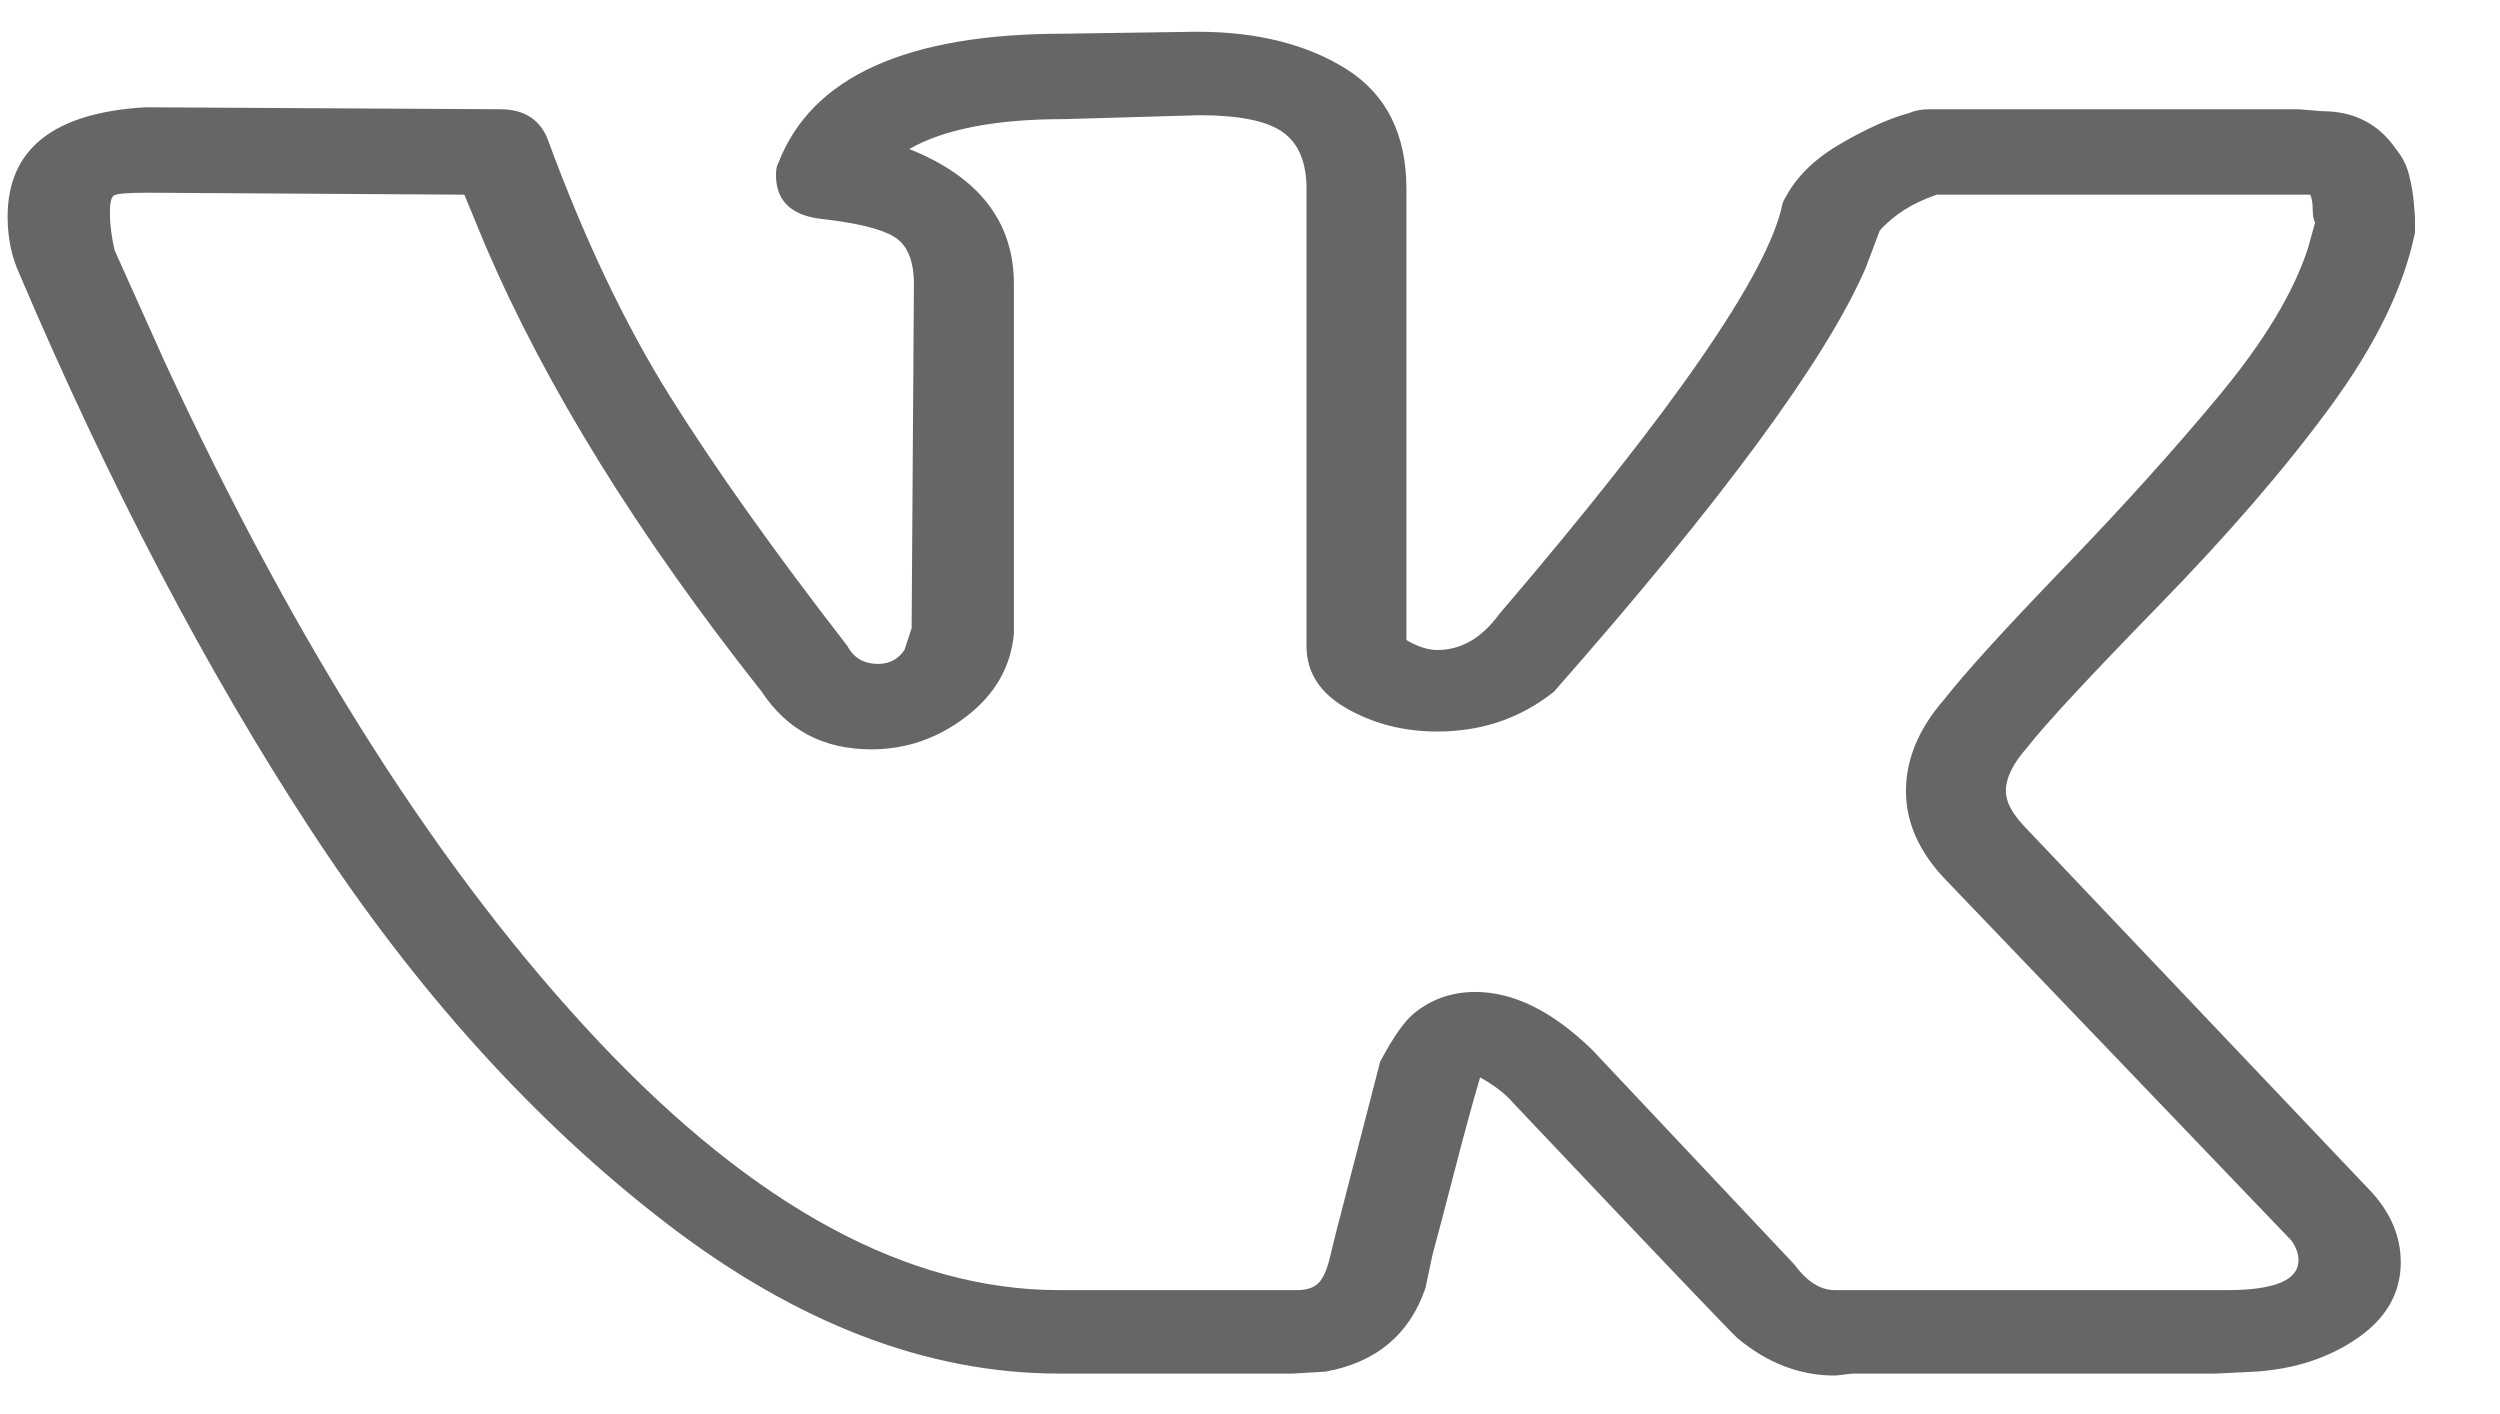
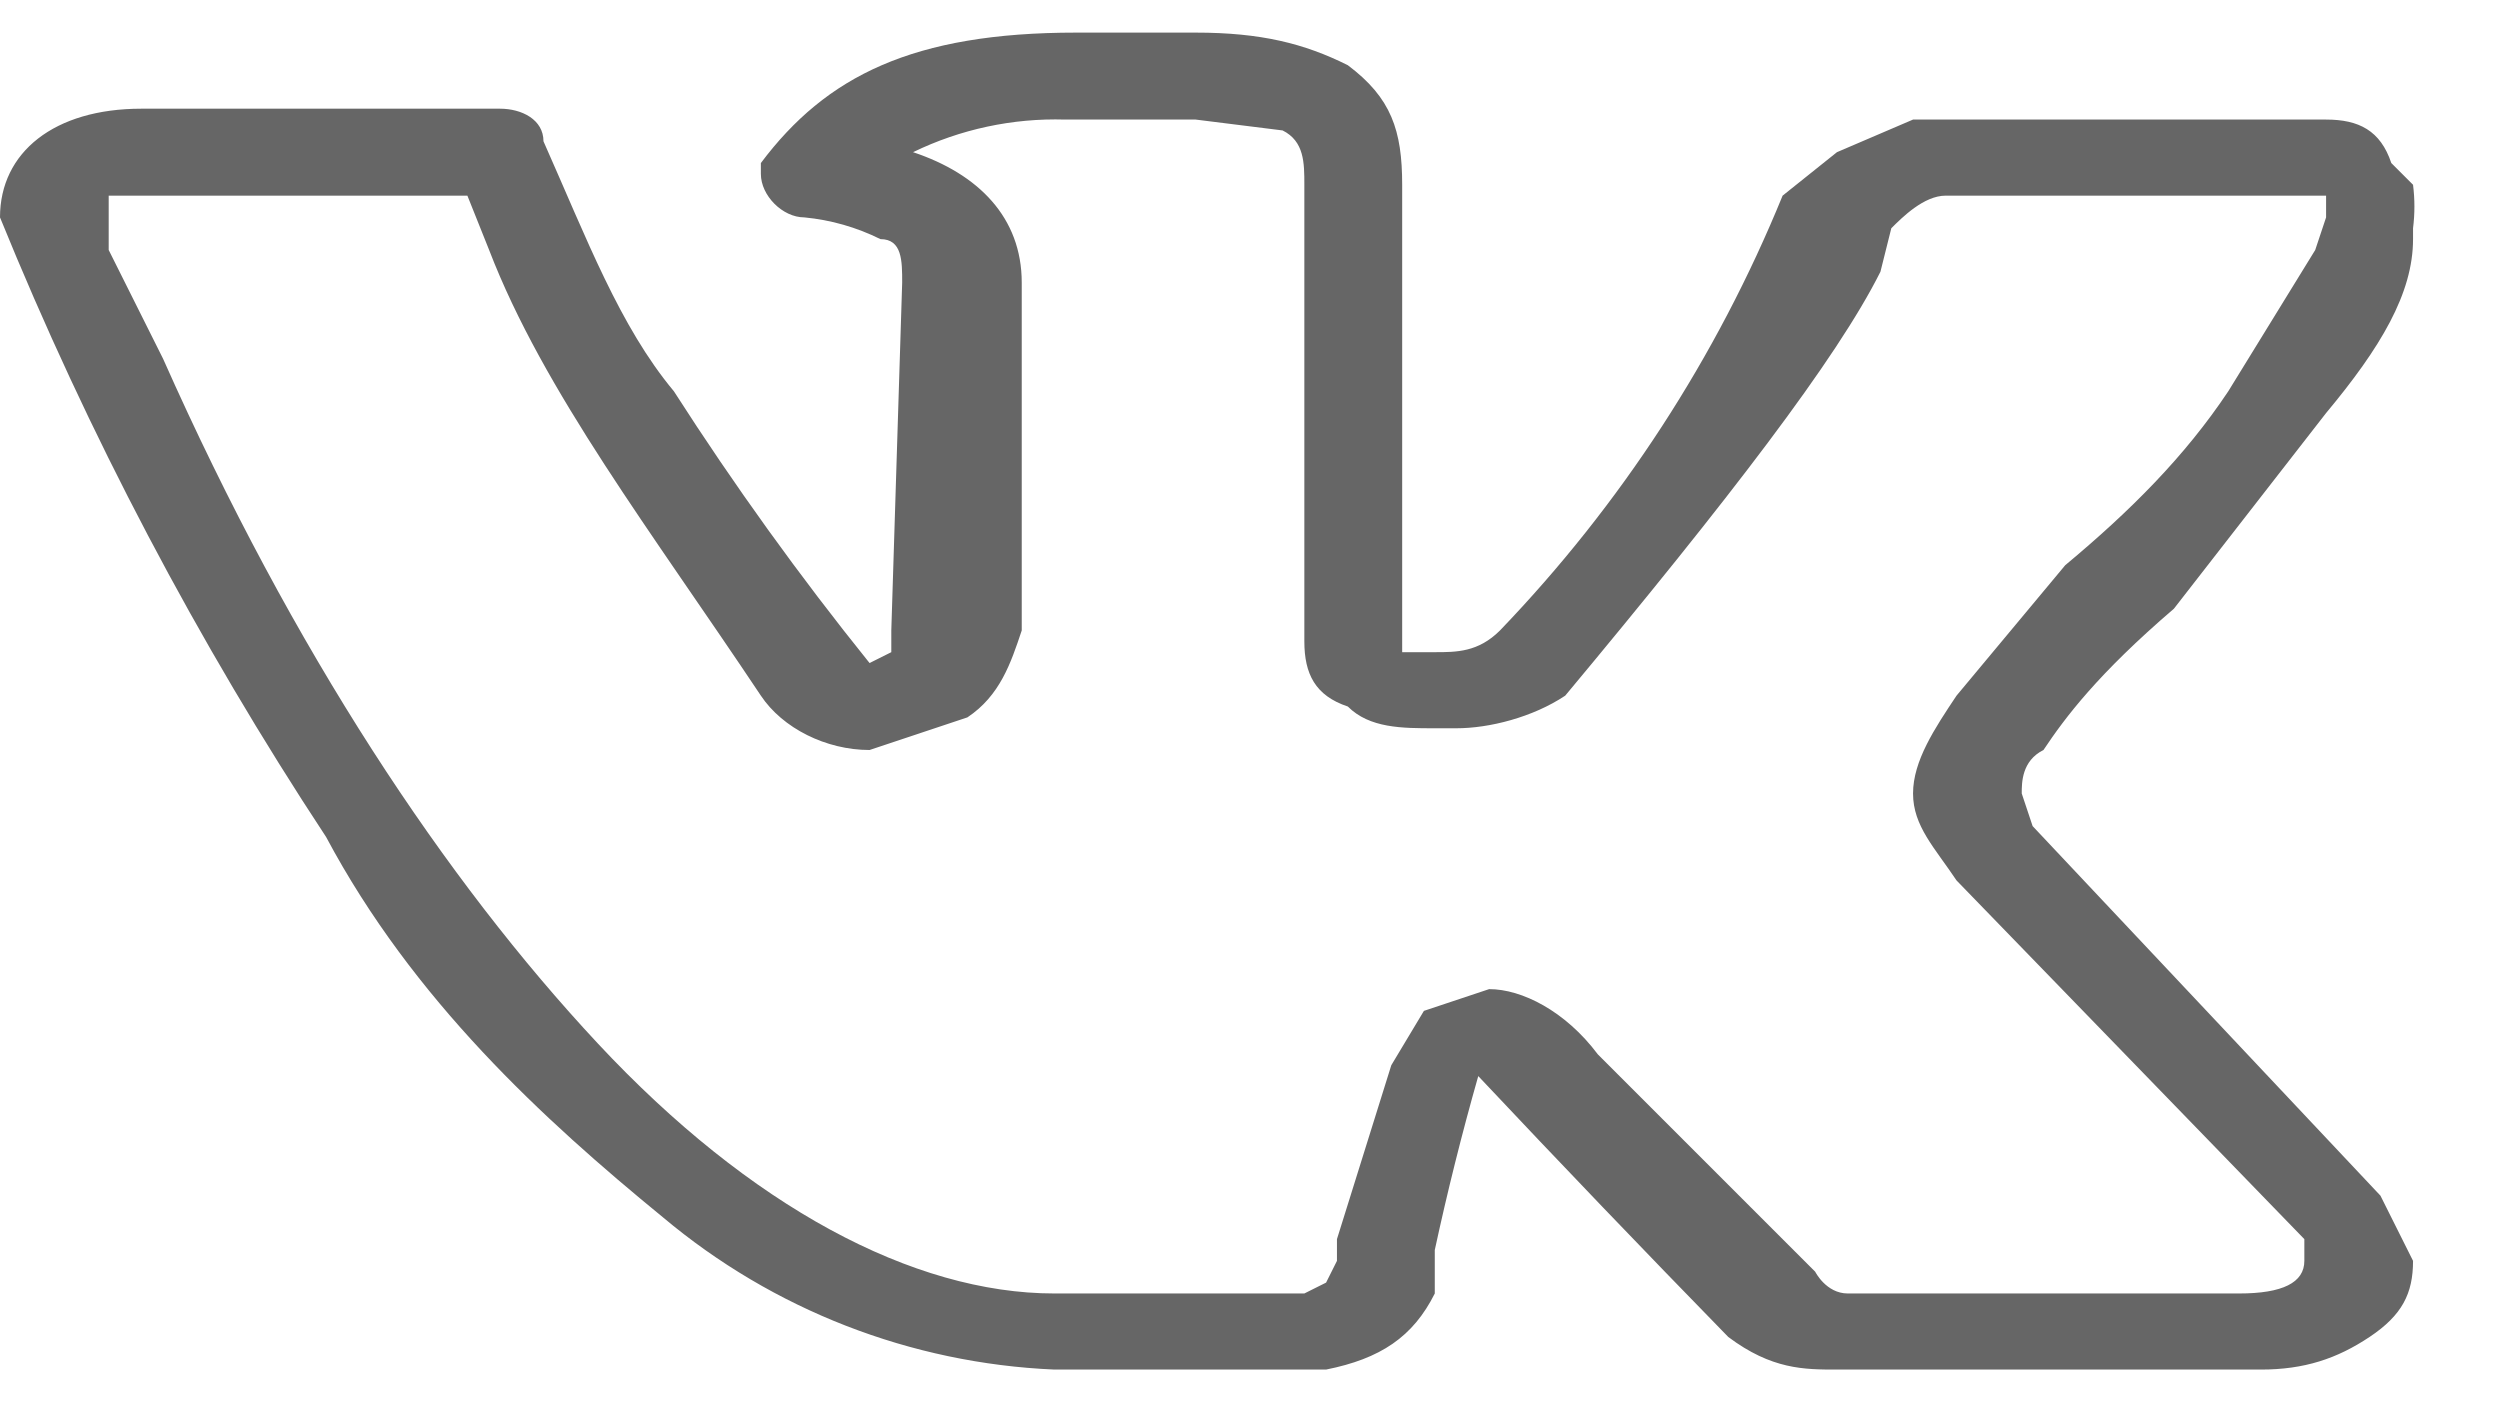
- <svg xmlns="http://www.w3.org/2000/svg" width="23" height="13" viewBox="0 0 23 13" fill="none">
-   <path d="M0.07 1.993C0.07 1.371 0.493 1.036 1.339 0.987L4.6 1.005C4.819 1.005 4.965 1.096 5.038 1.279C5.374 2.194 5.749 2.983 6.165 3.648C6.581 4.312 7.125 5.077 7.796 5.943C7.854 6.053 7.949 6.108 8.08 6.108C8.182 6.108 8.263 6.065 8.321 5.98L8.387 5.779L8.408 2.615C8.408 2.395 8.346 2.249 8.222 2.176C8.098 2.102 7.869 2.048 7.533 2.011C7.27 1.974 7.139 1.84 7.139 1.609C7.139 1.56 7.146 1.523 7.161 1.499C7.467 0.706 8.343 0.31 9.787 0.31L11.013 0.292C11.567 0.292 12.027 0.408 12.392 0.639C12.756 0.871 12.939 1.237 12.939 1.737V5.888C13.041 5.949 13.136 5.98 13.223 5.98C13.442 5.98 13.632 5.87 13.792 5.651C15.397 3.773 16.265 2.517 16.397 1.883C16.397 1.871 16.411 1.84 16.441 1.791C16.543 1.609 16.71 1.45 16.944 1.316C17.177 1.182 17.381 1.09 17.557 1.042C17.615 1.017 17.681 1.005 17.754 1.005H21.146L21.365 1.023C21.657 1.023 21.883 1.139 22.043 1.371C22.102 1.444 22.142 1.523 22.163 1.609C22.185 1.694 22.2 1.779 22.207 1.865C22.215 1.95 22.218 1.999 22.218 2.011V2.139C22.116 2.639 21.857 3.172 21.441 3.739C21.026 4.306 20.497 4.919 19.855 5.577C19.213 6.236 18.811 6.669 18.651 6.876C18.52 7.022 18.454 7.156 18.454 7.278C18.454 7.376 18.512 7.486 18.629 7.608L21.824 10.973C21.999 11.168 22.087 11.381 22.087 11.613C22.087 11.893 21.956 12.125 21.693 12.308C21.43 12.491 21.117 12.594 20.752 12.619L20.38 12.637H17.053C17.039 12.637 17.009 12.64 16.966 12.646C16.922 12.652 16.893 12.655 16.878 12.655C16.557 12.655 16.258 12.54 15.981 12.308C15.879 12.21 15.193 11.491 13.924 10.15C13.851 10.064 13.748 9.985 13.617 9.912C13.559 10.107 13.482 10.387 13.387 10.753C13.293 11.119 13.223 11.381 13.18 11.54L13.114 11.851C12.968 12.277 12.662 12.534 12.195 12.619L11.888 12.637H9.743C8.532 12.637 7.325 12.174 6.121 11.247C4.918 10.32 3.834 9.122 2.871 7.653C1.908 6.184 1.011 4.474 0.18 2.523C0.107 2.365 0.07 2.188 0.07 1.993ZM13.223 6.73C12.917 6.73 12.64 6.66 12.392 6.519C12.144 6.379 12.02 6.187 12.02 5.943V1.737C12.02 1.493 11.947 1.319 11.801 1.215C11.655 1.112 11.399 1.06 11.035 1.06L9.787 1.096C9.16 1.096 8.686 1.188 8.365 1.371C9.007 1.627 9.328 2.041 9.328 2.615V5.833C9.298 6.138 9.153 6.391 8.89 6.592C8.627 6.794 8.336 6.894 8.015 6.894C7.577 6.894 7.241 6.717 7.008 6.364C5.87 4.925 5.024 3.559 4.469 2.267L4.272 1.791L1.361 1.773C1.172 1.773 1.066 1.782 1.044 1.801C1.022 1.819 1.011 1.871 1.011 1.956C1.011 2.066 1.026 2.182 1.055 2.304L1.515 3.328C2.74 5.974 4.071 8.059 5.509 9.583C6.946 11.107 8.357 11.869 9.743 11.869H11.932C12.02 11.869 12.085 11.848 12.129 11.805C12.173 11.762 12.209 11.68 12.238 11.558L12.282 11.375L12.698 9.766C12.815 9.546 12.917 9.4 13.004 9.327C13.165 9.193 13.355 9.126 13.573 9.126C13.924 9.126 14.281 9.302 14.646 9.656L16.506 11.631C16.623 11.79 16.747 11.869 16.878 11.869H20.489C20.927 11.869 21.146 11.777 21.146 11.595C21.146 11.534 21.124 11.473 21.08 11.412L17.907 8.101C17.659 7.845 17.535 7.571 17.535 7.278C17.535 6.986 17.651 6.705 17.885 6.437C18.075 6.193 18.443 5.788 18.99 5.221C19.537 4.654 20.015 4.123 20.424 3.63C20.832 3.136 21.102 2.688 21.233 2.285L21.299 2.048C21.285 2.023 21.277 1.984 21.277 1.929C21.277 1.874 21.27 1.828 21.255 1.791H17.819C17.6 1.865 17.425 1.974 17.294 2.121L17.163 2.468C16.798 3.309 15.842 4.608 14.296 6.364C13.989 6.608 13.632 6.73 13.223 6.73Z" fill="#666666" />
+ <svg xmlns="http://www.w3.org/2000/svg" width="23" height="13" fill="none">
+   <defs />
+   <path fill="#666" d="M0 2c0-.6.5-1 1.3-1h3.3c.2 0 .4.1.4.3.4.9.7 1.7 1.2 2.3A28.6 28.6 0 008 6.1l.2-.1v-.2l.1-3.2c0-.2 0-.4-.2-.4a2 2 0 00-.7-.2c-.2 0-.4-.2-.4-.4v-.1C7.6.7 8.4.3 9.9.3H11c.6 0 1 .1 1.4.3.4.3.5.6.5 1.1V6h.3c.2 0 .4 0 .6-.2a12.7 12.7 0 002.6-4l.5-.4.7-.3h3.8c.3 0 .5.1.6.4l.2.2a1.6 1.6 0 010 .4v.1c0 .5-.3 1-.8 1.6L20 5.6c-.7.6-1 1-1.2 1.3-.2.1-.2.3-.2.4l.1.3 3.2 3.4.3.6c0 .3-.1.5-.4.7-.3.2-.6.3-1 .3H17.2 17h-.1c-.3 0-.6 0-1-.3a182 182 0 01-2.3-2.4 25.7 25.7 0 00-.4 1.6v.4c-.2.4-.5.6-1 .7H9.7a6 6 0 01-3.6-1.4C5 10.3 3.8 9.2 3 7.7A32.9 32.9 0 010 2zm13.2 4.7c-.3 0-.6 0-.8-.2-.3-.1-.4-.3-.4-.6V1.7c0-.2 0-.4-.2-.5l-.8-.1H9.8a3 3 0 00-1.4.3c.6.2 1 .6 1 1.2v3.2c-.1.3-.2.6-.5.8l-.9.3c-.4 0-.8-.2-1-.5C6 4.9 5 3.6 4.5 2.3l-.2-.5H1v.5l.5 1c1.2 2.7 2.6 4.8 4 6.3s2.9 2.3 4.2 2.3H12l.2-.1.1-.2v-.2l.5-1.6.3-.5.6-.2c.3 0 .7.2 1 .6l2 2s.1.2.3.2h3.6c.4 0 .6-.1.6-.3v-.2l-3.2-3.3c-.2-.3-.4-.5-.4-.8 0-.3.2-.6.4-.9l1-1.2c.6-.5 1.1-1 1.5-1.6l.8-1.3.1-.3v-.2h-3.5c-.2 0-.4.2-.5.3l-.1.4c-.4.8-1.4 2.1-2.9 3.9-.3.2-.7.3-1 .3z" />
</svg>
